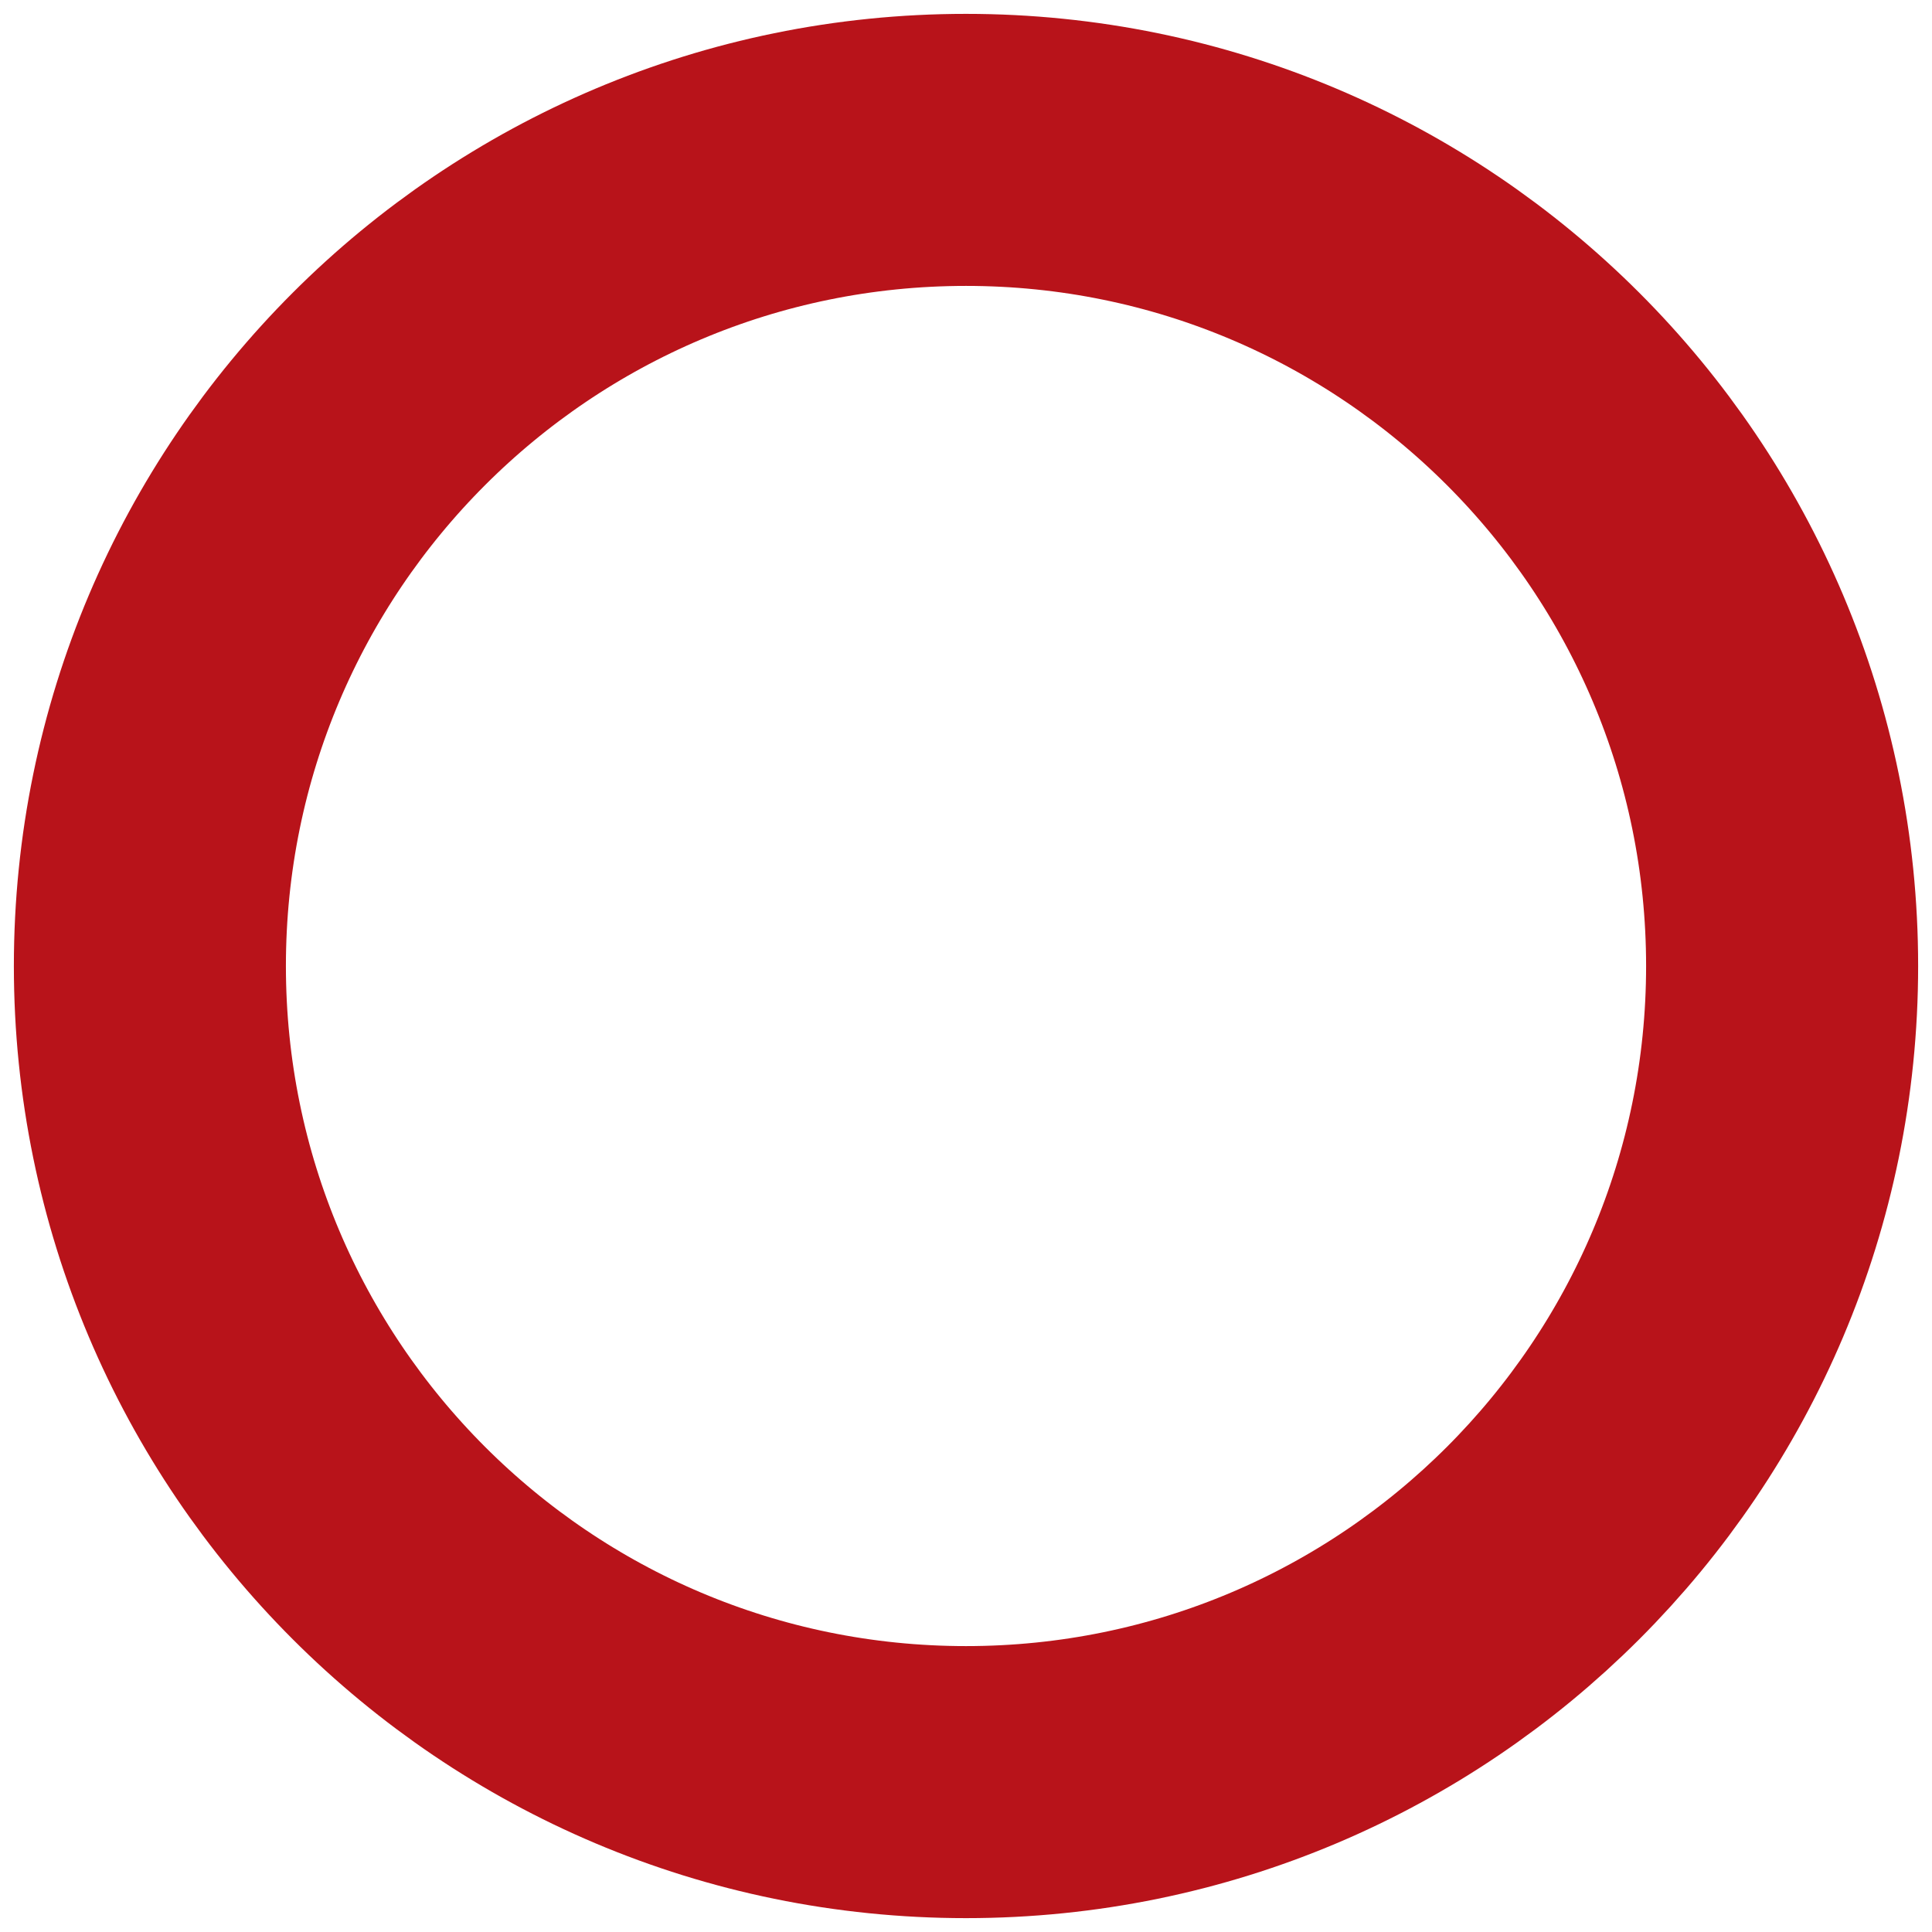
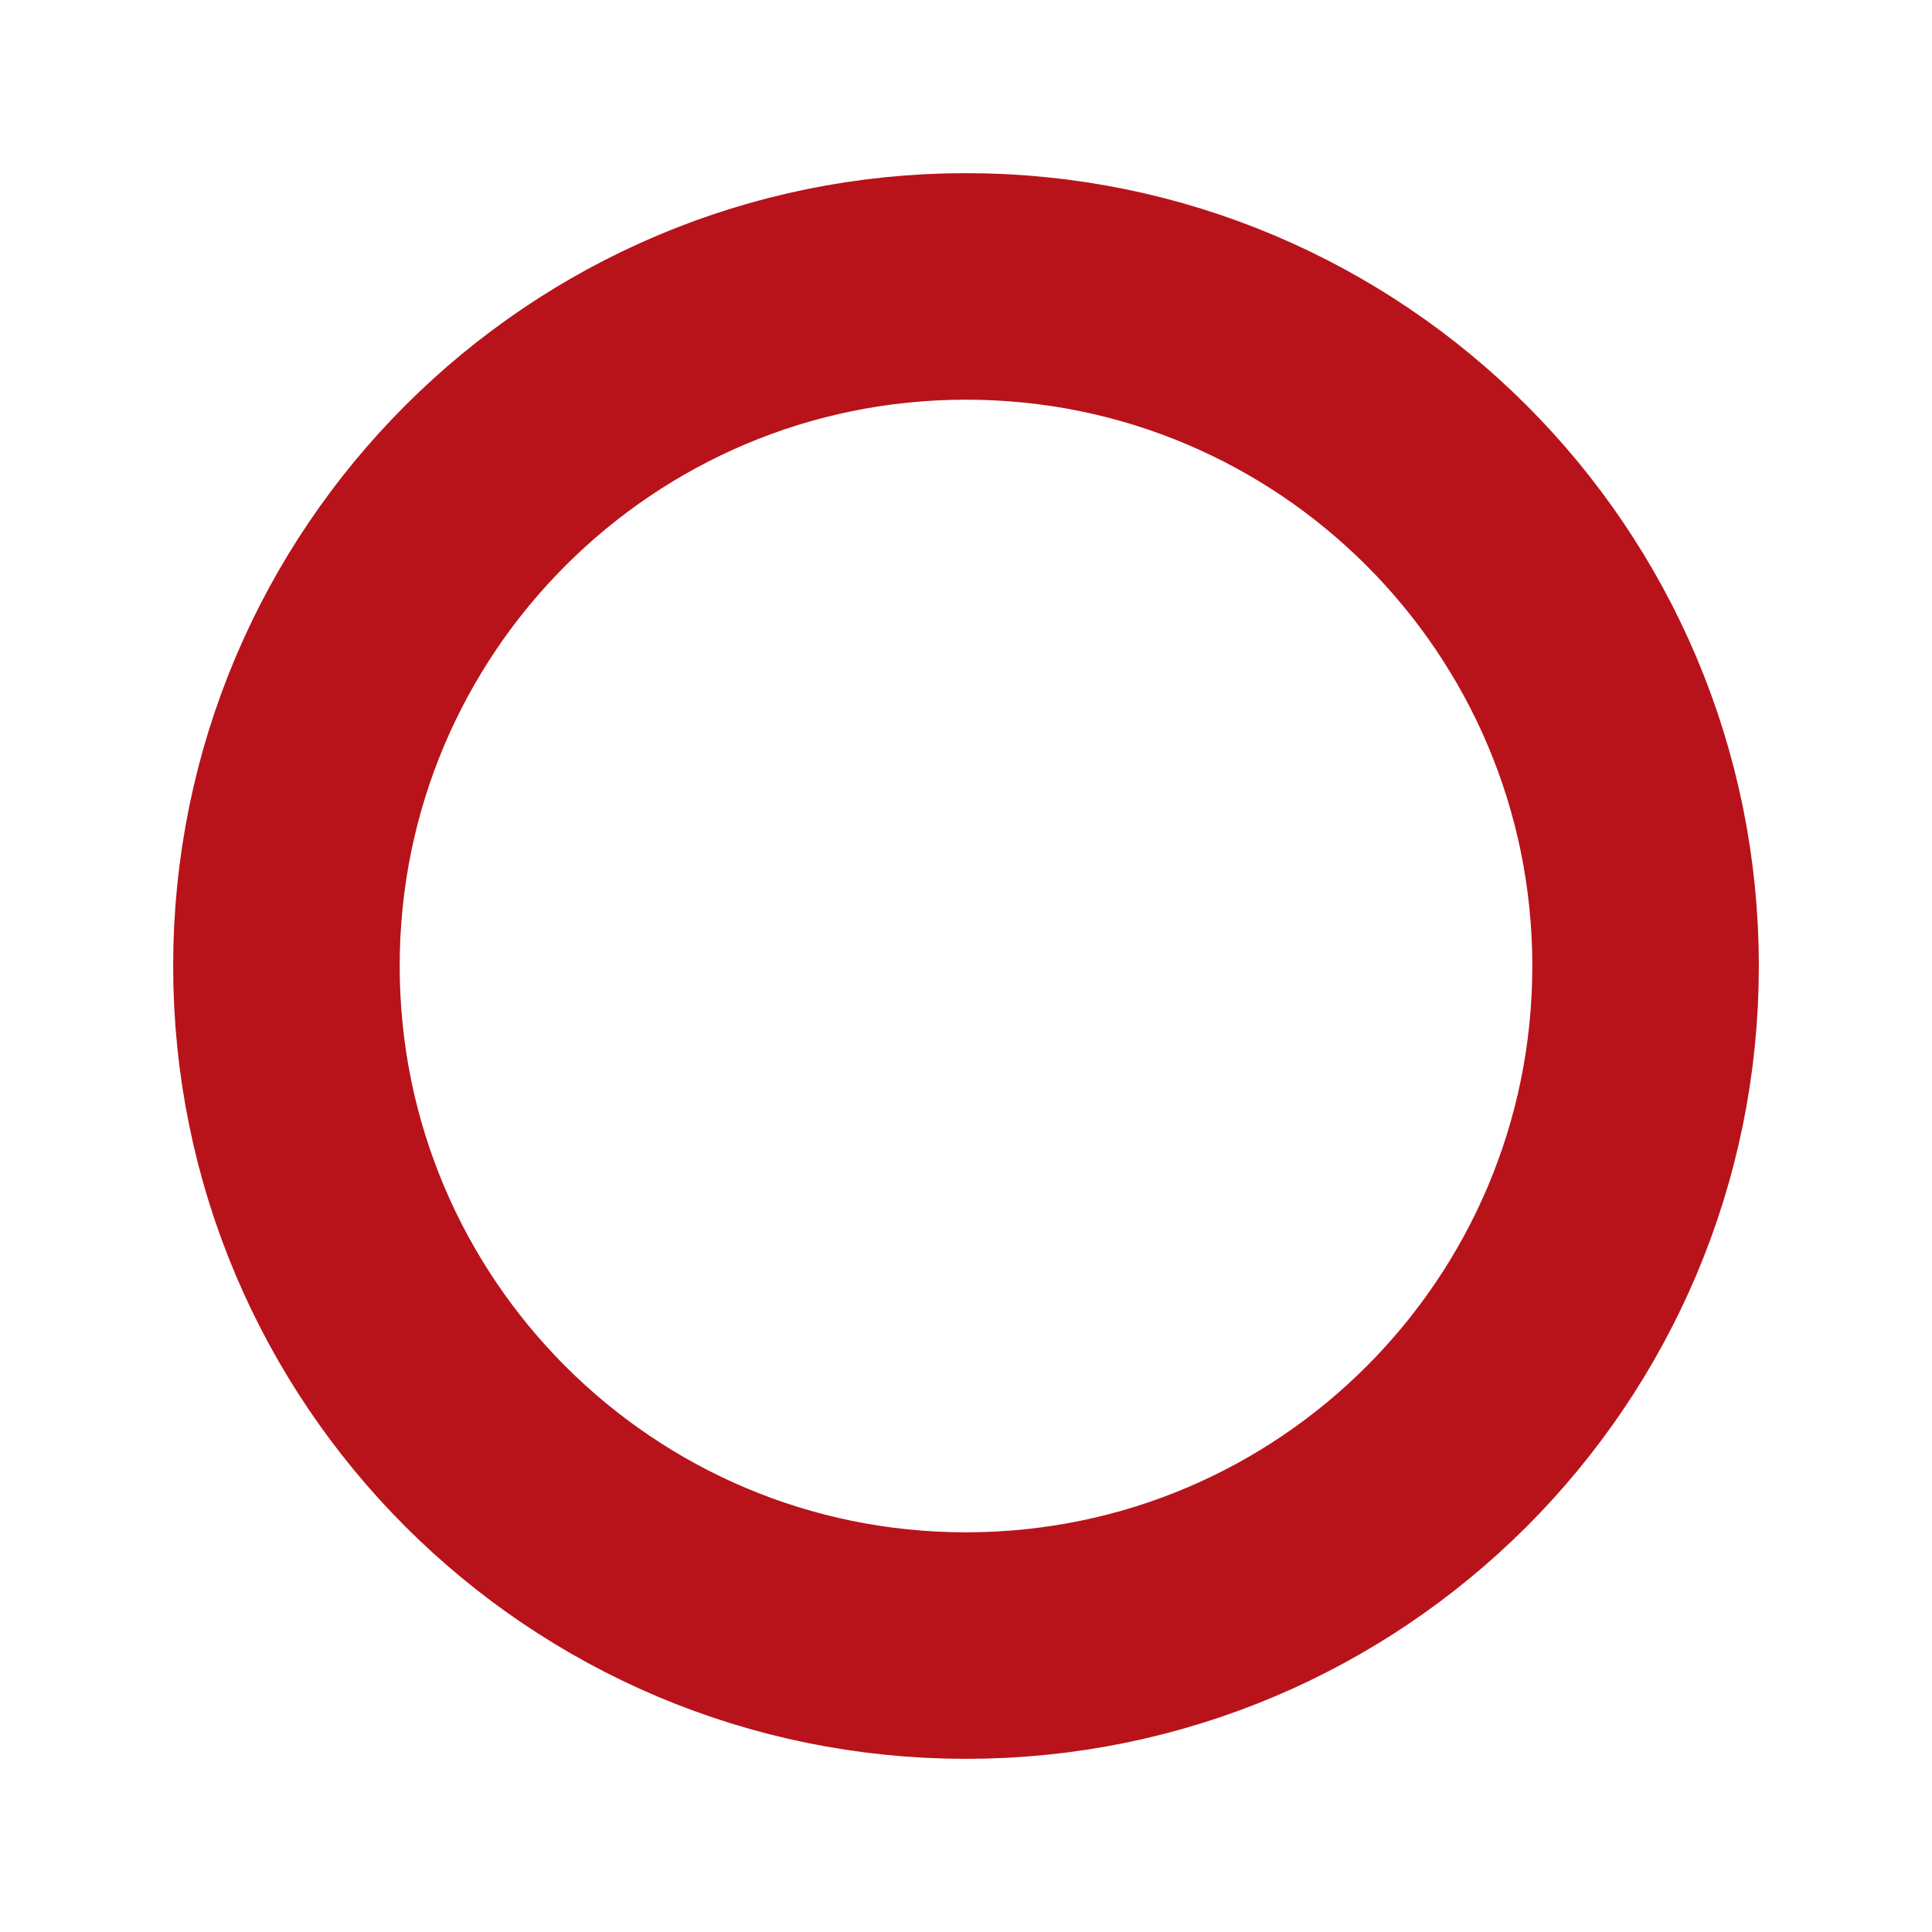
<svg xmlns="http://www.w3.org/2000/svg" width="100%" height="100%" viewBox="0 0 21 21" version="1.1" xml:space="preserve" style="fill-rule:evenodd;clip-rule:evenodd;">
-   <g transform="matrix(1.47847,0,0,1.47847,-1.32774,-1.32774)">
+   <g transform="matrix(1.23112,0,0,1.23112,0.651039,0.651039)">
    <circle cx="8" cy="8" r="6" style="fill:none;stroke:rgb(184,19,26);stroke-width:2px;" />
  </g>
</svg>
